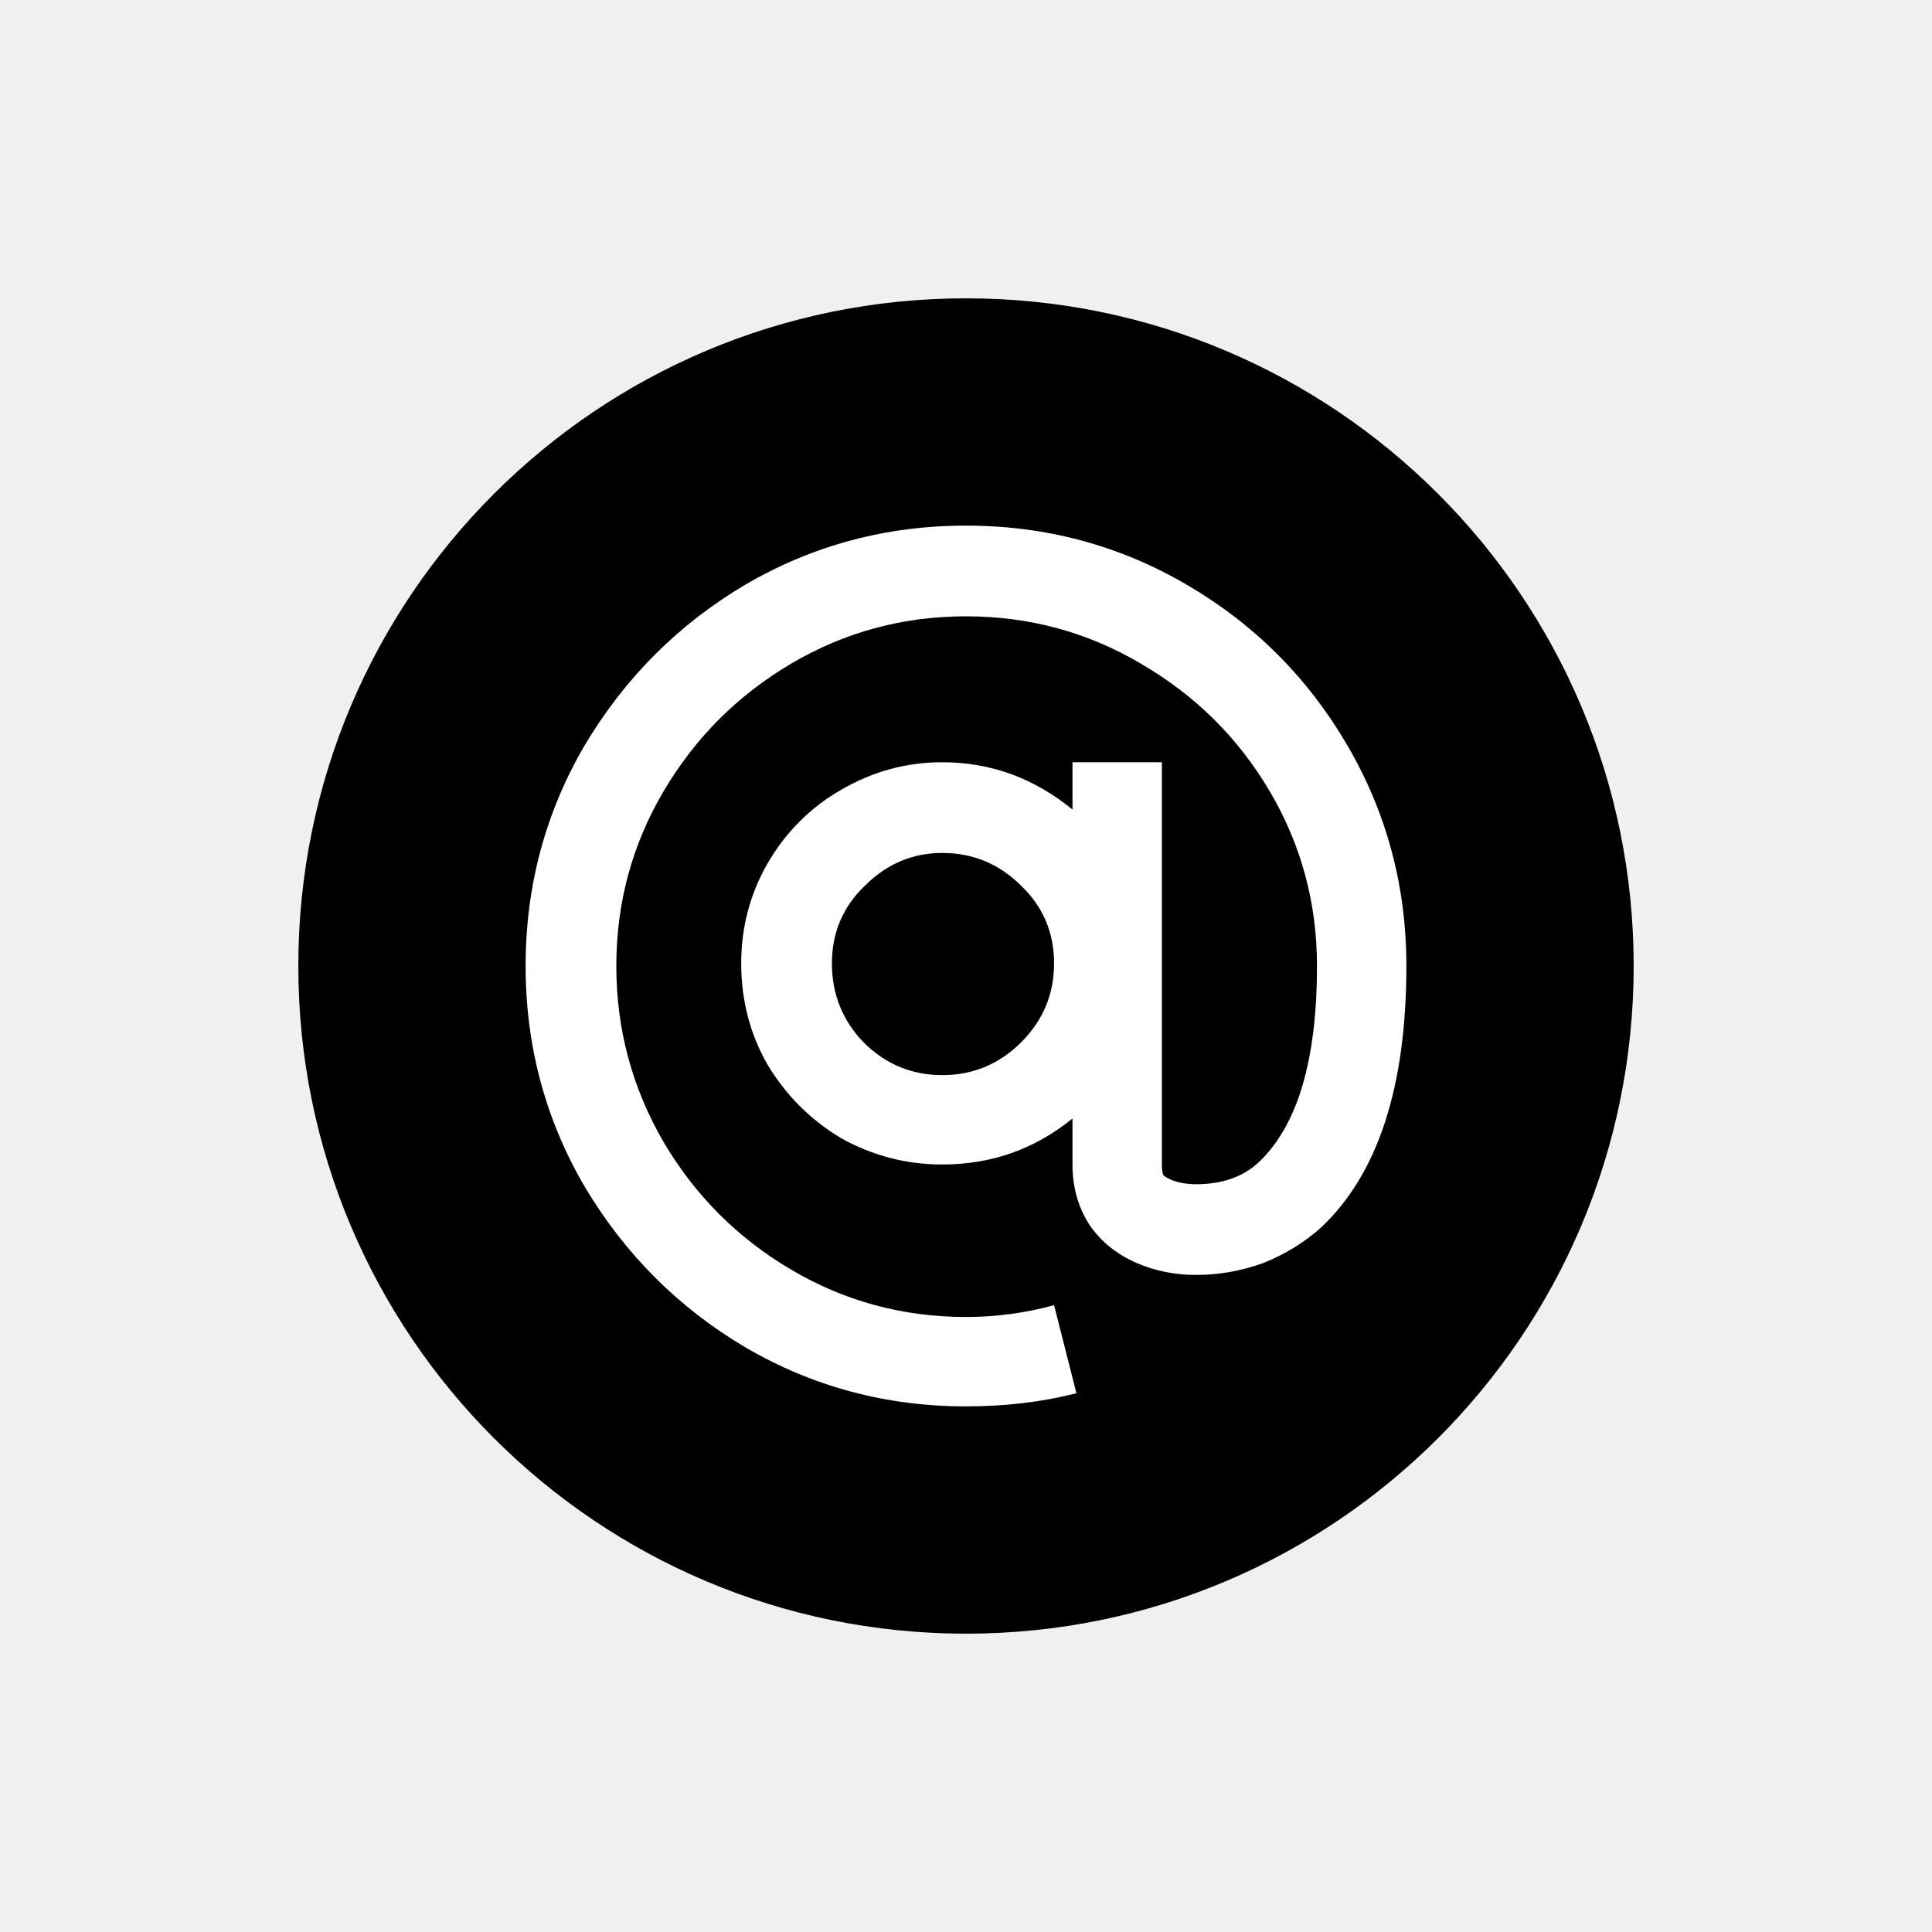
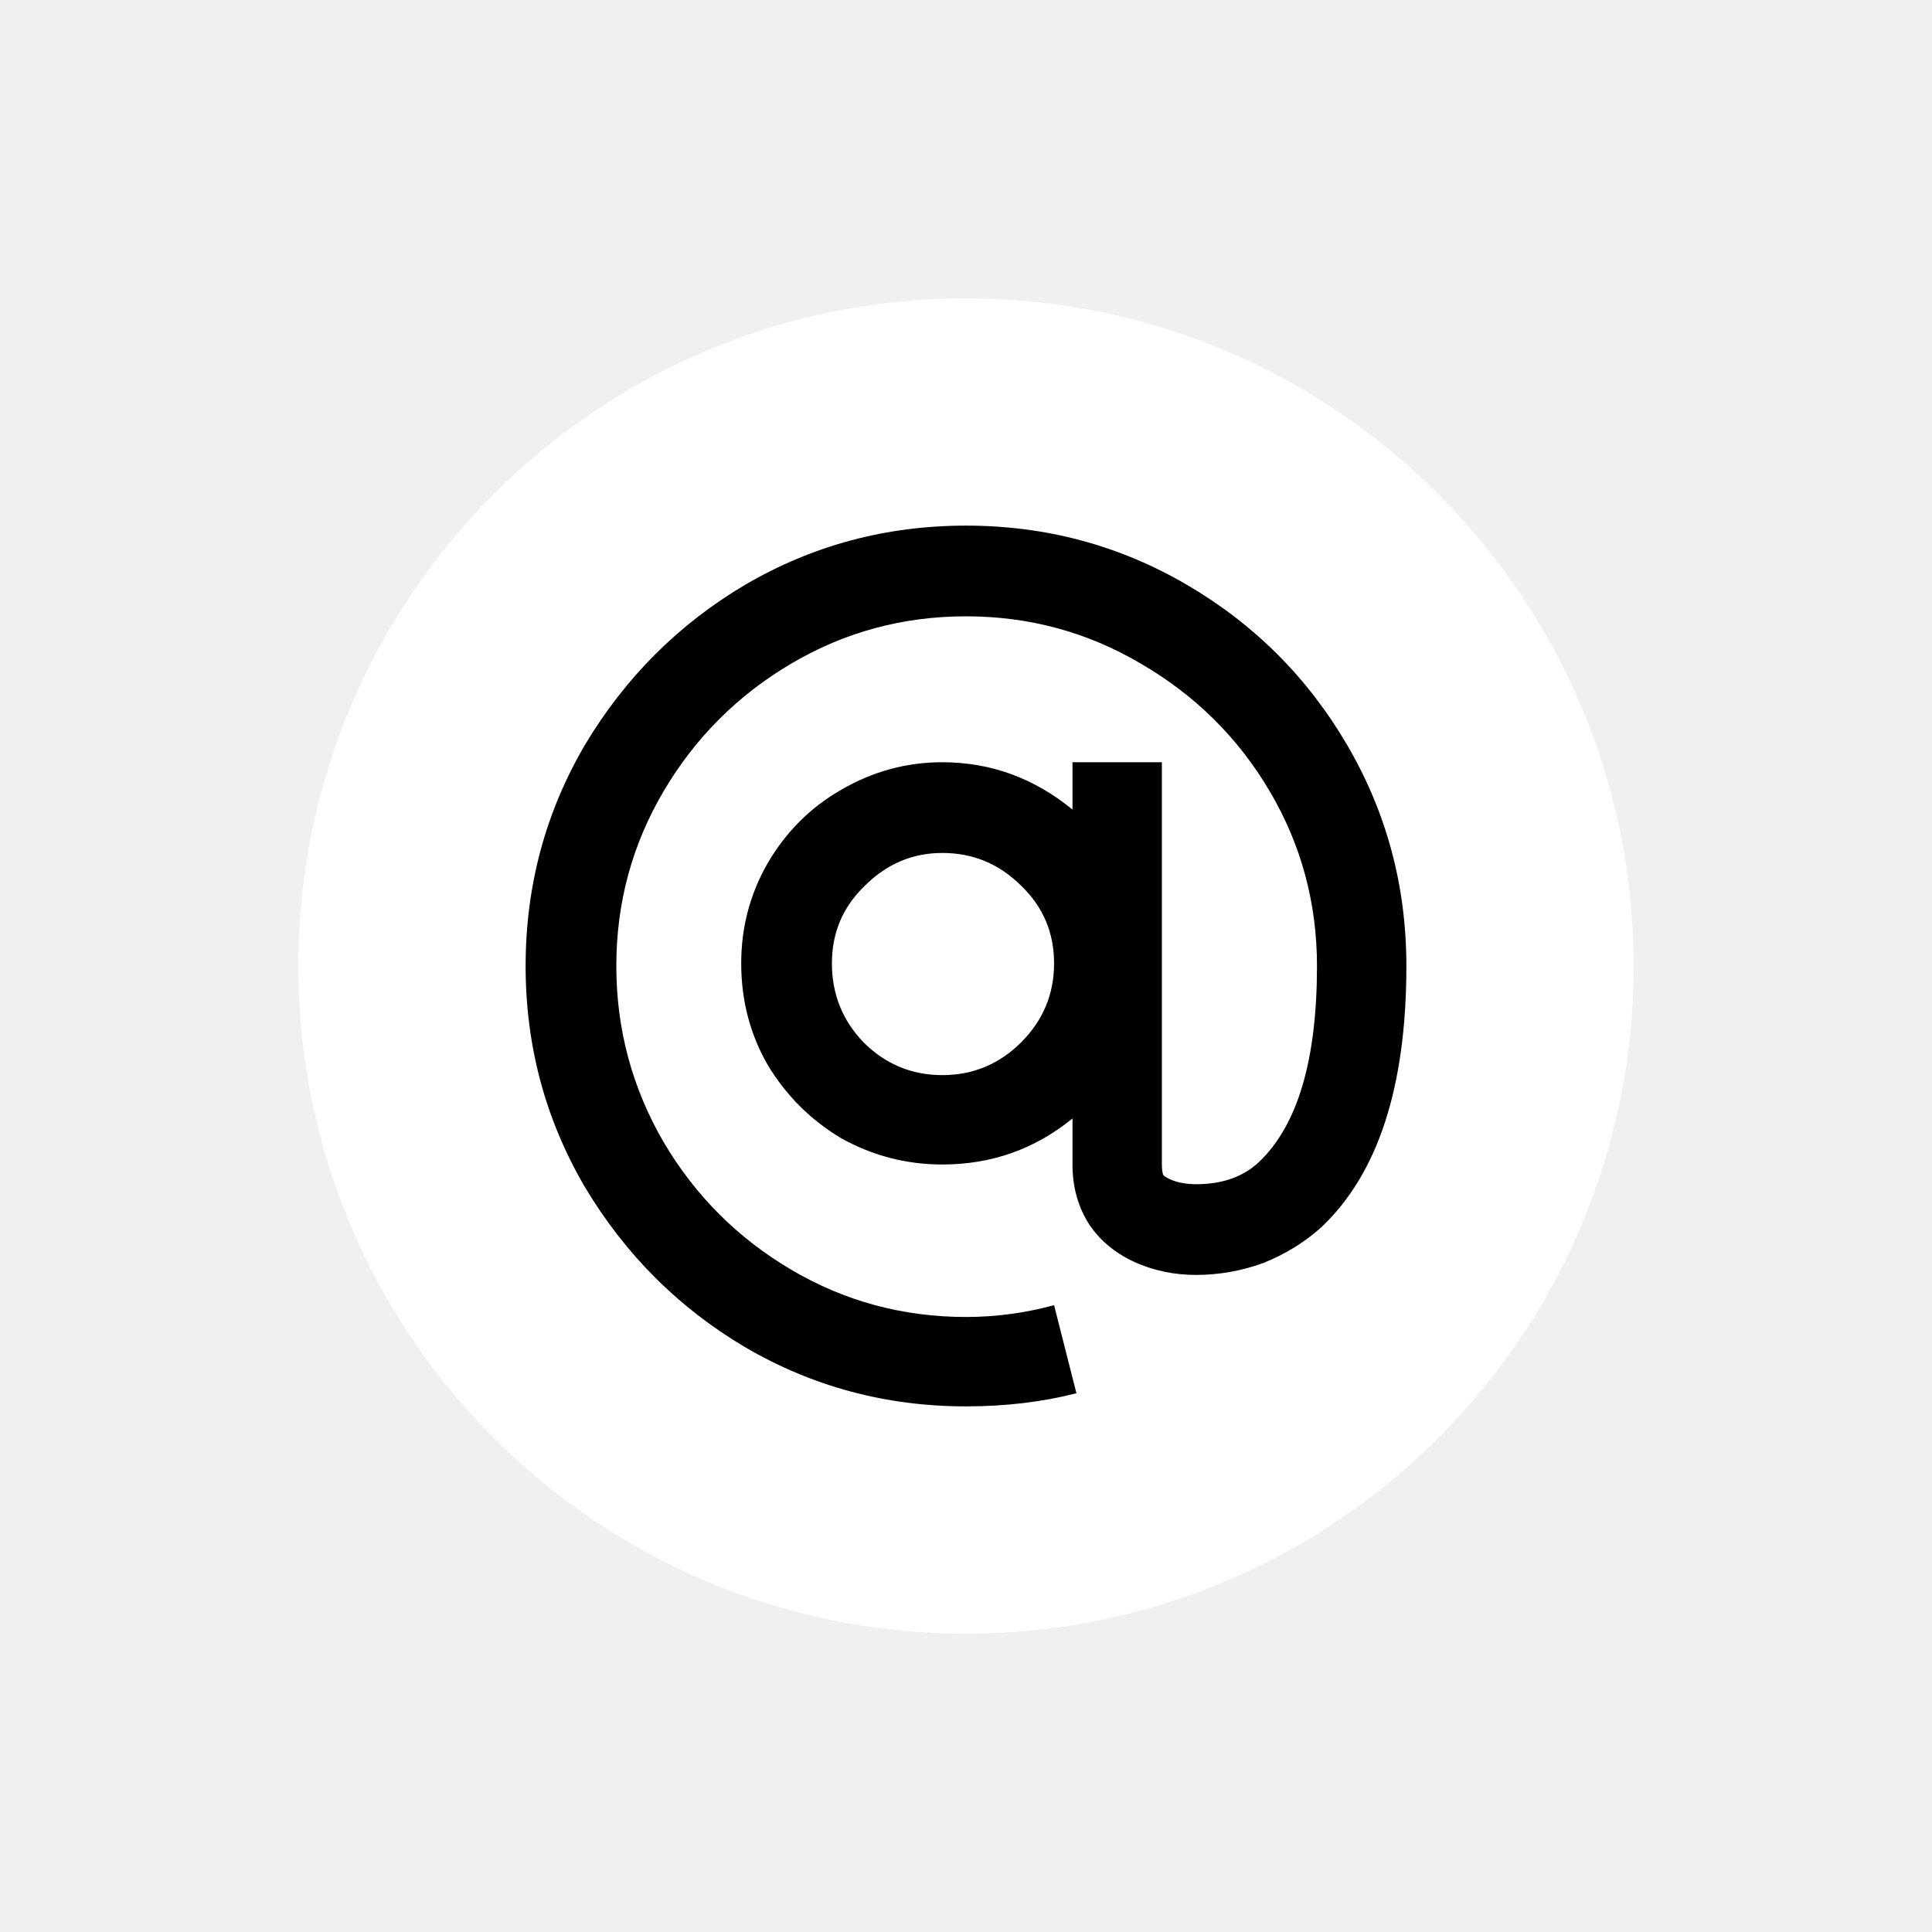
<svg xmlns="http://www.w3.org/2000/svg" width="136" height="136" viewBox="0 0 136 136" fill="none">
-   <circle cx="68" cy="68" r="47" fill="black" />
-   <path d="M68 37C73.614 37 78.796 38.388 83.546 41.164C88.296 43.94 92.06 47.703 94.836 52.454C97.612 57.204 99 62.386 99 68C99 76.513 96.995 82.652 92.985 86.415C91.813 87.464 90.456 88.296 88.913 88.913C87.371 89.469 85.798 89.746 84.194 89.746C82.713 89.746 81.325 89.469 80.03 88.913C78.611 88.296 77.501 87.402 76.698 86.23C75.897 84.996 75.496 83.577 75.496 81.973V78.734C72.843 80.894 69.789 81.973 66.334 81.973C63.805 81.973 61.43 81.356 59.209 80.122C57.05 78.827 55.322 77.1 54.027 74.94C52.793 72.781 52.176 70.406 52.176 67.815C52.176 65.286 52.793 62.941 54.027 60.782C55.322 58.561 57.05 56.834 59.209 55.6C61.43 54.304 63.805 53.657 66.334 53.657C69.727 53.657 72.781 54.767 75.496 56.988V53.657H81.788V81.973C81.788 82.282 81.819 82.528 81.881 82.713C82.004 82.837 82.22 82.96 82.528 83.084C83.022 83.269 83.577 83.361 84.194 83.361C86.045 83.361 87.525 82.837 88.636 81.788C91.35 79.197 92.707 74.601 92.707 68C92.707 63.558 91.597 59.456 89.376 55.693C87.155 51.929 84.132 48.937 80.308 46.716C76.544 44.495 72.442 43.385 68 43.385C63.558 43.385 59.456 44.495 55.693 46.716C51.929 48.937 48.937 51.929 46.716 55.693C44.495 59.456 43.385 63.558 43.385 68C43.385 72.442 44.495 76.575 46.716 80.4C48.937 84.163 51.929 87.155 55.693 89.376C59.456 91.597 63.558 92.707 68 92.707C70.097 92.707 72.164 92.43 74.2 91.875L75.773 98.075C73.367 98.692 70.776 99 68 99C62.386 99 57.204 97.612 52.454 94.836C47.765 92.06 44.002 88.296 41.164 83.546C38.388 78.796 37 73.614 37 68C37 62.386 38.388 57.204 41.164 52.454C44.002 47.703 47.765 43.94 52.454 41.164C57.204 38.388 62.386 37 68 37ZM66.334 75.681C68.493 75.681 70.344 74.909 71.887 73.367C73.429 71.825 74.2 69.974 74.2 67.815C74.2 65.656 73.429 63.836 71.887 62.355C70.344 60.813 68.493 60.042 66.334 60.042C64.237 60.042 62.417 60.813 60.875 62.355C59.332 63.836 58.561 65.656 58.561 67.815C58.561 69.974 59.301 71.825 60.782 73.367C62.324 74.909 64.175 75.681 66.334 75.681Z" fill="white" />
+   <circle cx="68" cy="68" r="47" fill="white" />
+   <path d="M68 37C73.614 37 78.796 38.388 83.546 41.164C88.296 43.94 92.06 47.703 94.836 52.454C97.612 57.204 99 62.386 99 68C99 76.513 96.995 82.652 92.985 86.415C91.813 87.464 90.456 88.296 88.913 88.913C87.371 89.469 85.798 89.746 84.194 89.746C82.713 89.746 81.325 89.469 80.03 88.913C78.611 88.296 77.501 87.402 76.698 86.23C75.897 84.996 75.496 83.577 75.496 81.973V78.734C72.843 80.894 69.789 81.973 66.334 81.973C63.805 81.973 61.43 81.356 59.209 80.122C57.05 78.827 55.322 77.1 54.027 74.94C52.793 72.781 52.176 70.406 52.176 67.815C52.176 65.286 52.793 62.941 54.027 60.782C55.322 58.561 57.05 56.834 59.209 55.6C61.43 54.304 63.805 53.657 66.334 53.657C69.727 53.657 72.781 54.767 75.496 56.988V53.657H81.788V81.973C81.788 82.282 81.819 82.528 81.881 82.713C82.004 82.837 82.22 82.96 82.528 83.084C83.022 83.269 83.577 83.361 84.194 83.361C86.045 83.361 87.525 82.837 88.636 81.788C91.35 79.197 92.707 74.601 92.707 68C92.707 63.558 91.597 59.456 89.376 55.693C87.155 51.929 84.132 48.937 80.308 46.716C76.544 44.495 72.442 43.385 68 43.385C63.558 43.385 59.456 44.495 55.693 46.716C51.929 48.937 48.937 51.929 46.716 55.693C44.495 59.456 43.385 63.558 43.385 68C43.385 72.442 44.495 76.575 46.716 80.4C48.937 84.163 51.929 87.155 55.693 89.376C59.456 91.597 63.558 92.707 68 92.707C70.097 92.707 72.164 92.43 74.2 91.875L75.773 98.075C73.367 98.692 70.776 99 68 99C62.386 99 57.204 97.612 52.454 94.836C47.765 92.06 44.002 88.296 41.164 83.546C38.388 78.796 37 73.614 37 68C37 62.386 38.388 57.204 41.164 52.454C44.002 47.703 47.765 43.94 52.454 41.164C57.204 38.388 62.386 37 68 37ZM66.334 75.681C68.493 75.681 70.344 74.909 71.887 73.367C73.429 71.825 74.2 69.974 74.2 67.815C74.2 65.656 73.429 63.836 71.887 62.355C70.344 60.813 68.493 60.042 66.334 60.042C64.237 60.042 62.417 60.813 60.875 62.355C59.332 63.836 58.561 65.656 58.561 67.815C58.561 69.974 59.301 71.825 60.782 73.367C62.324 74.909 64.175 75.681 66.334 75.681Z" fill="black" />
</svg>
